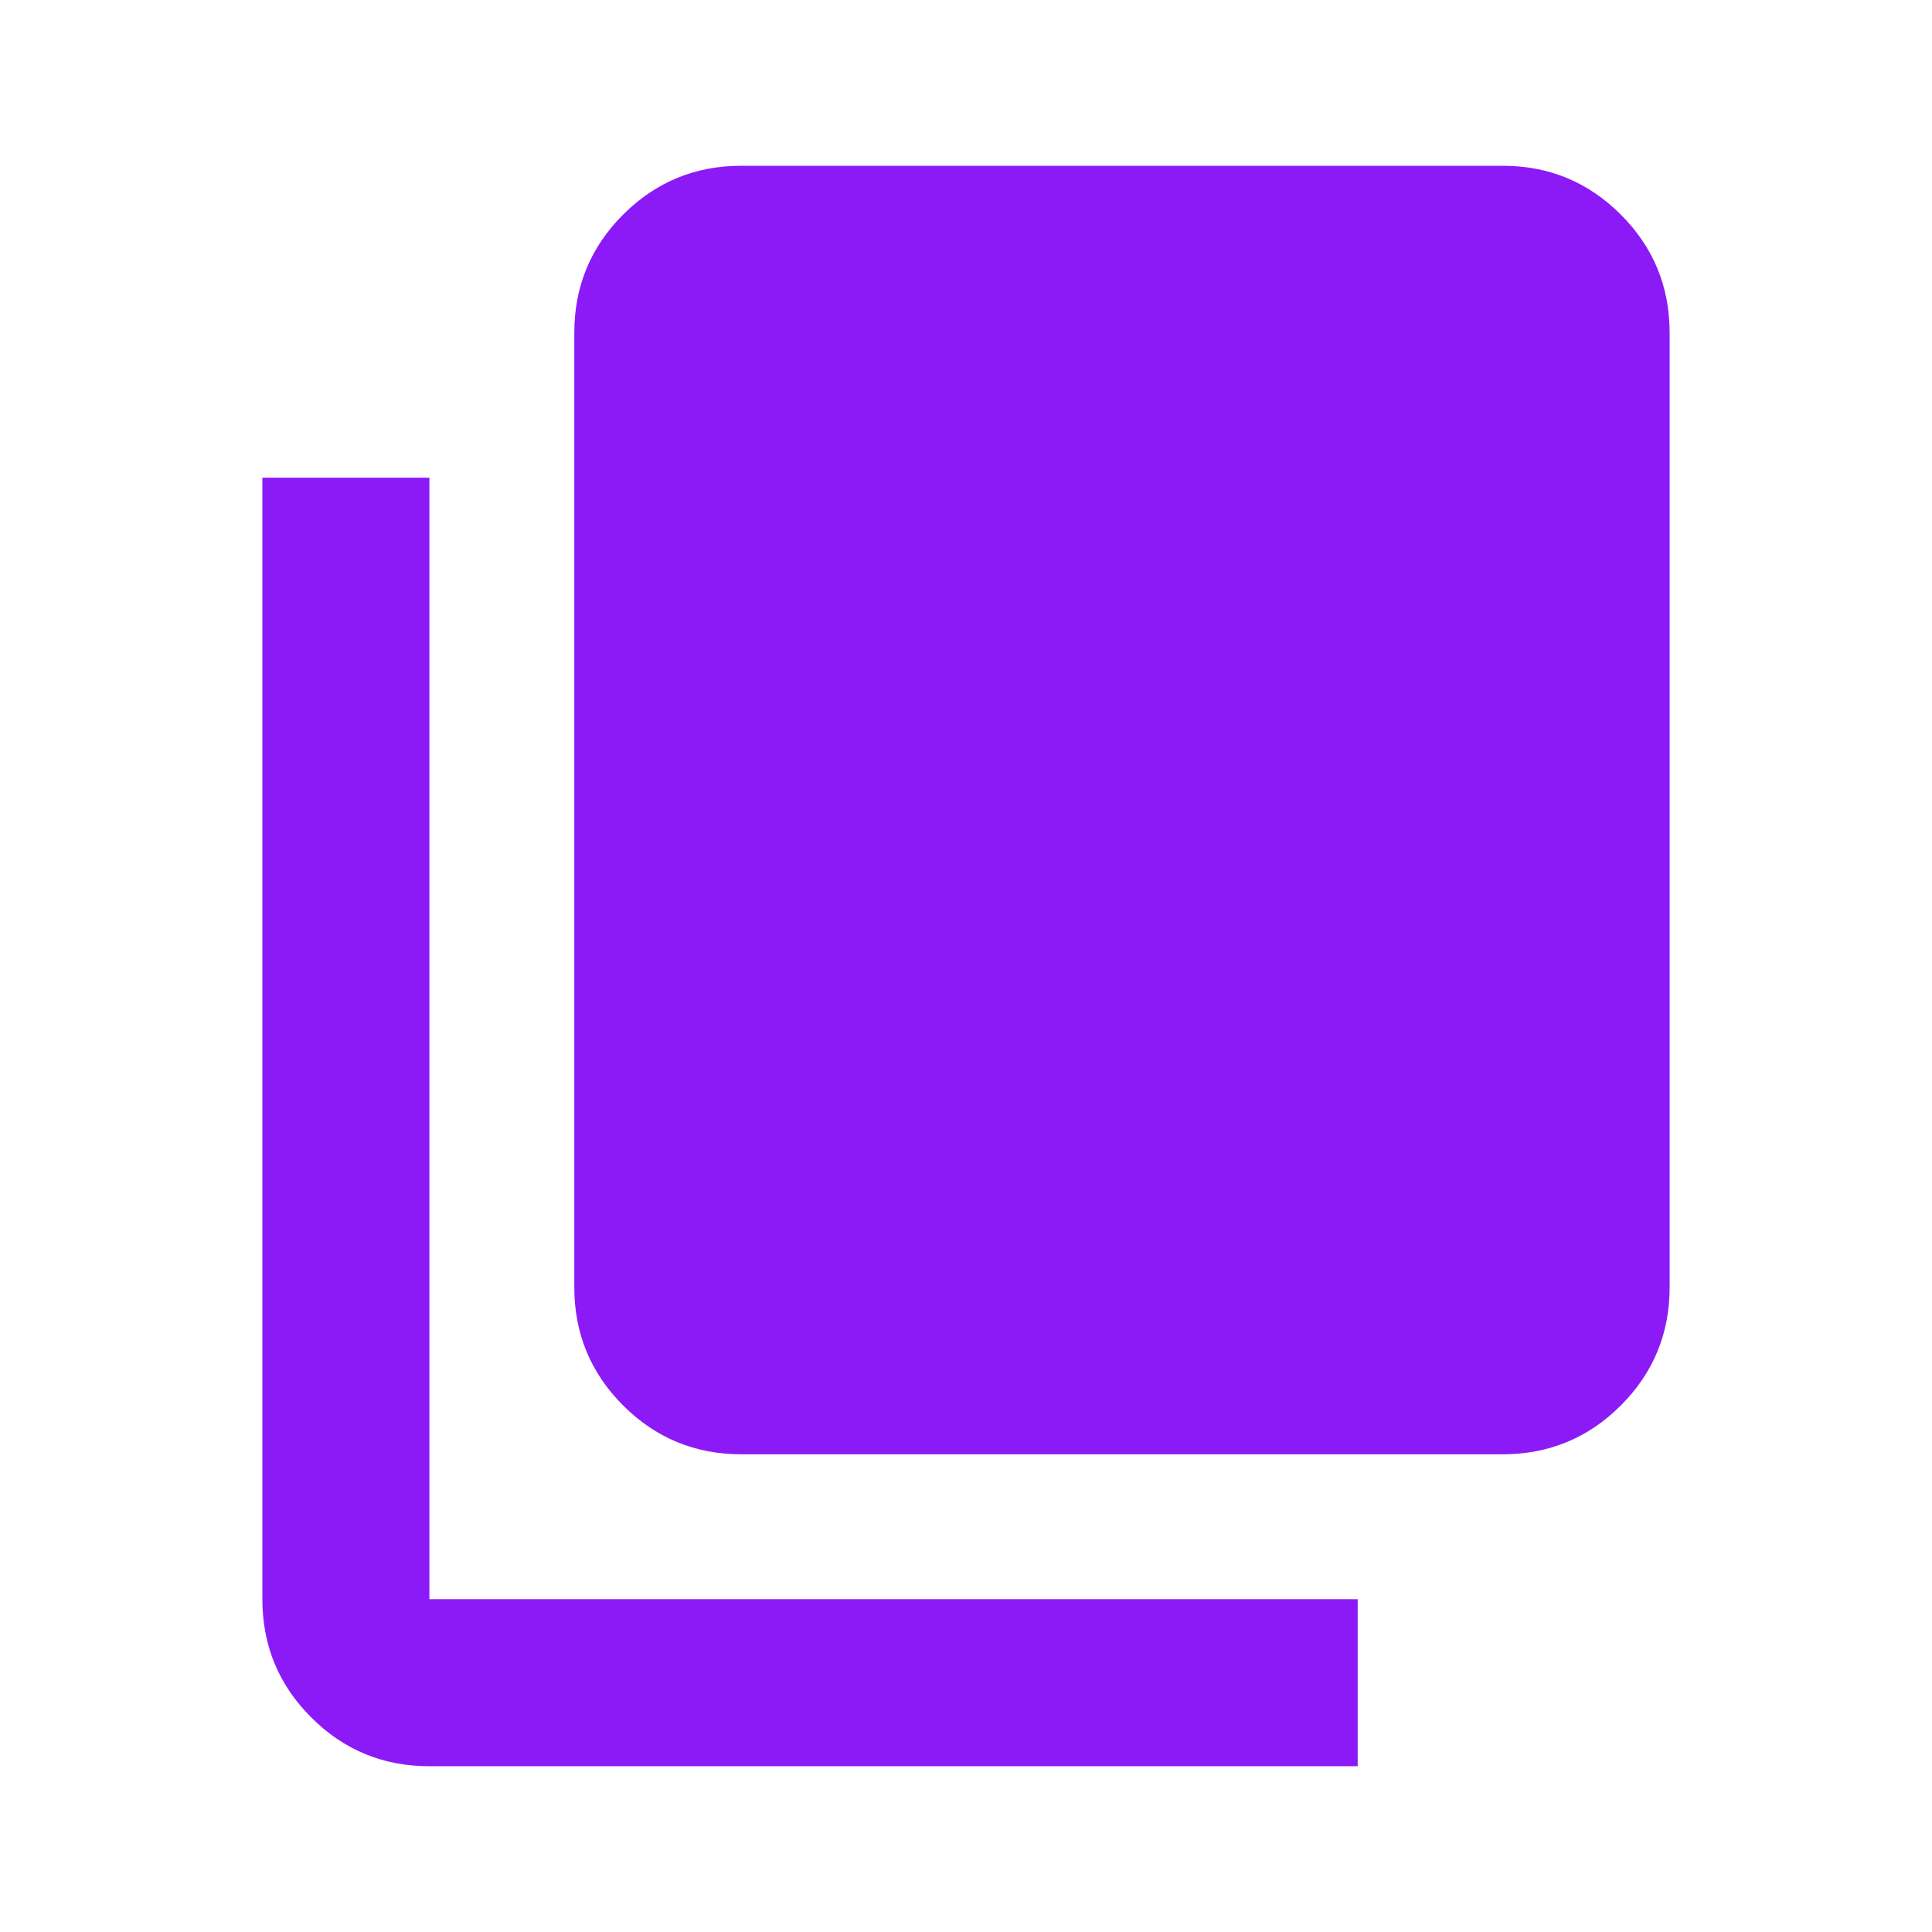
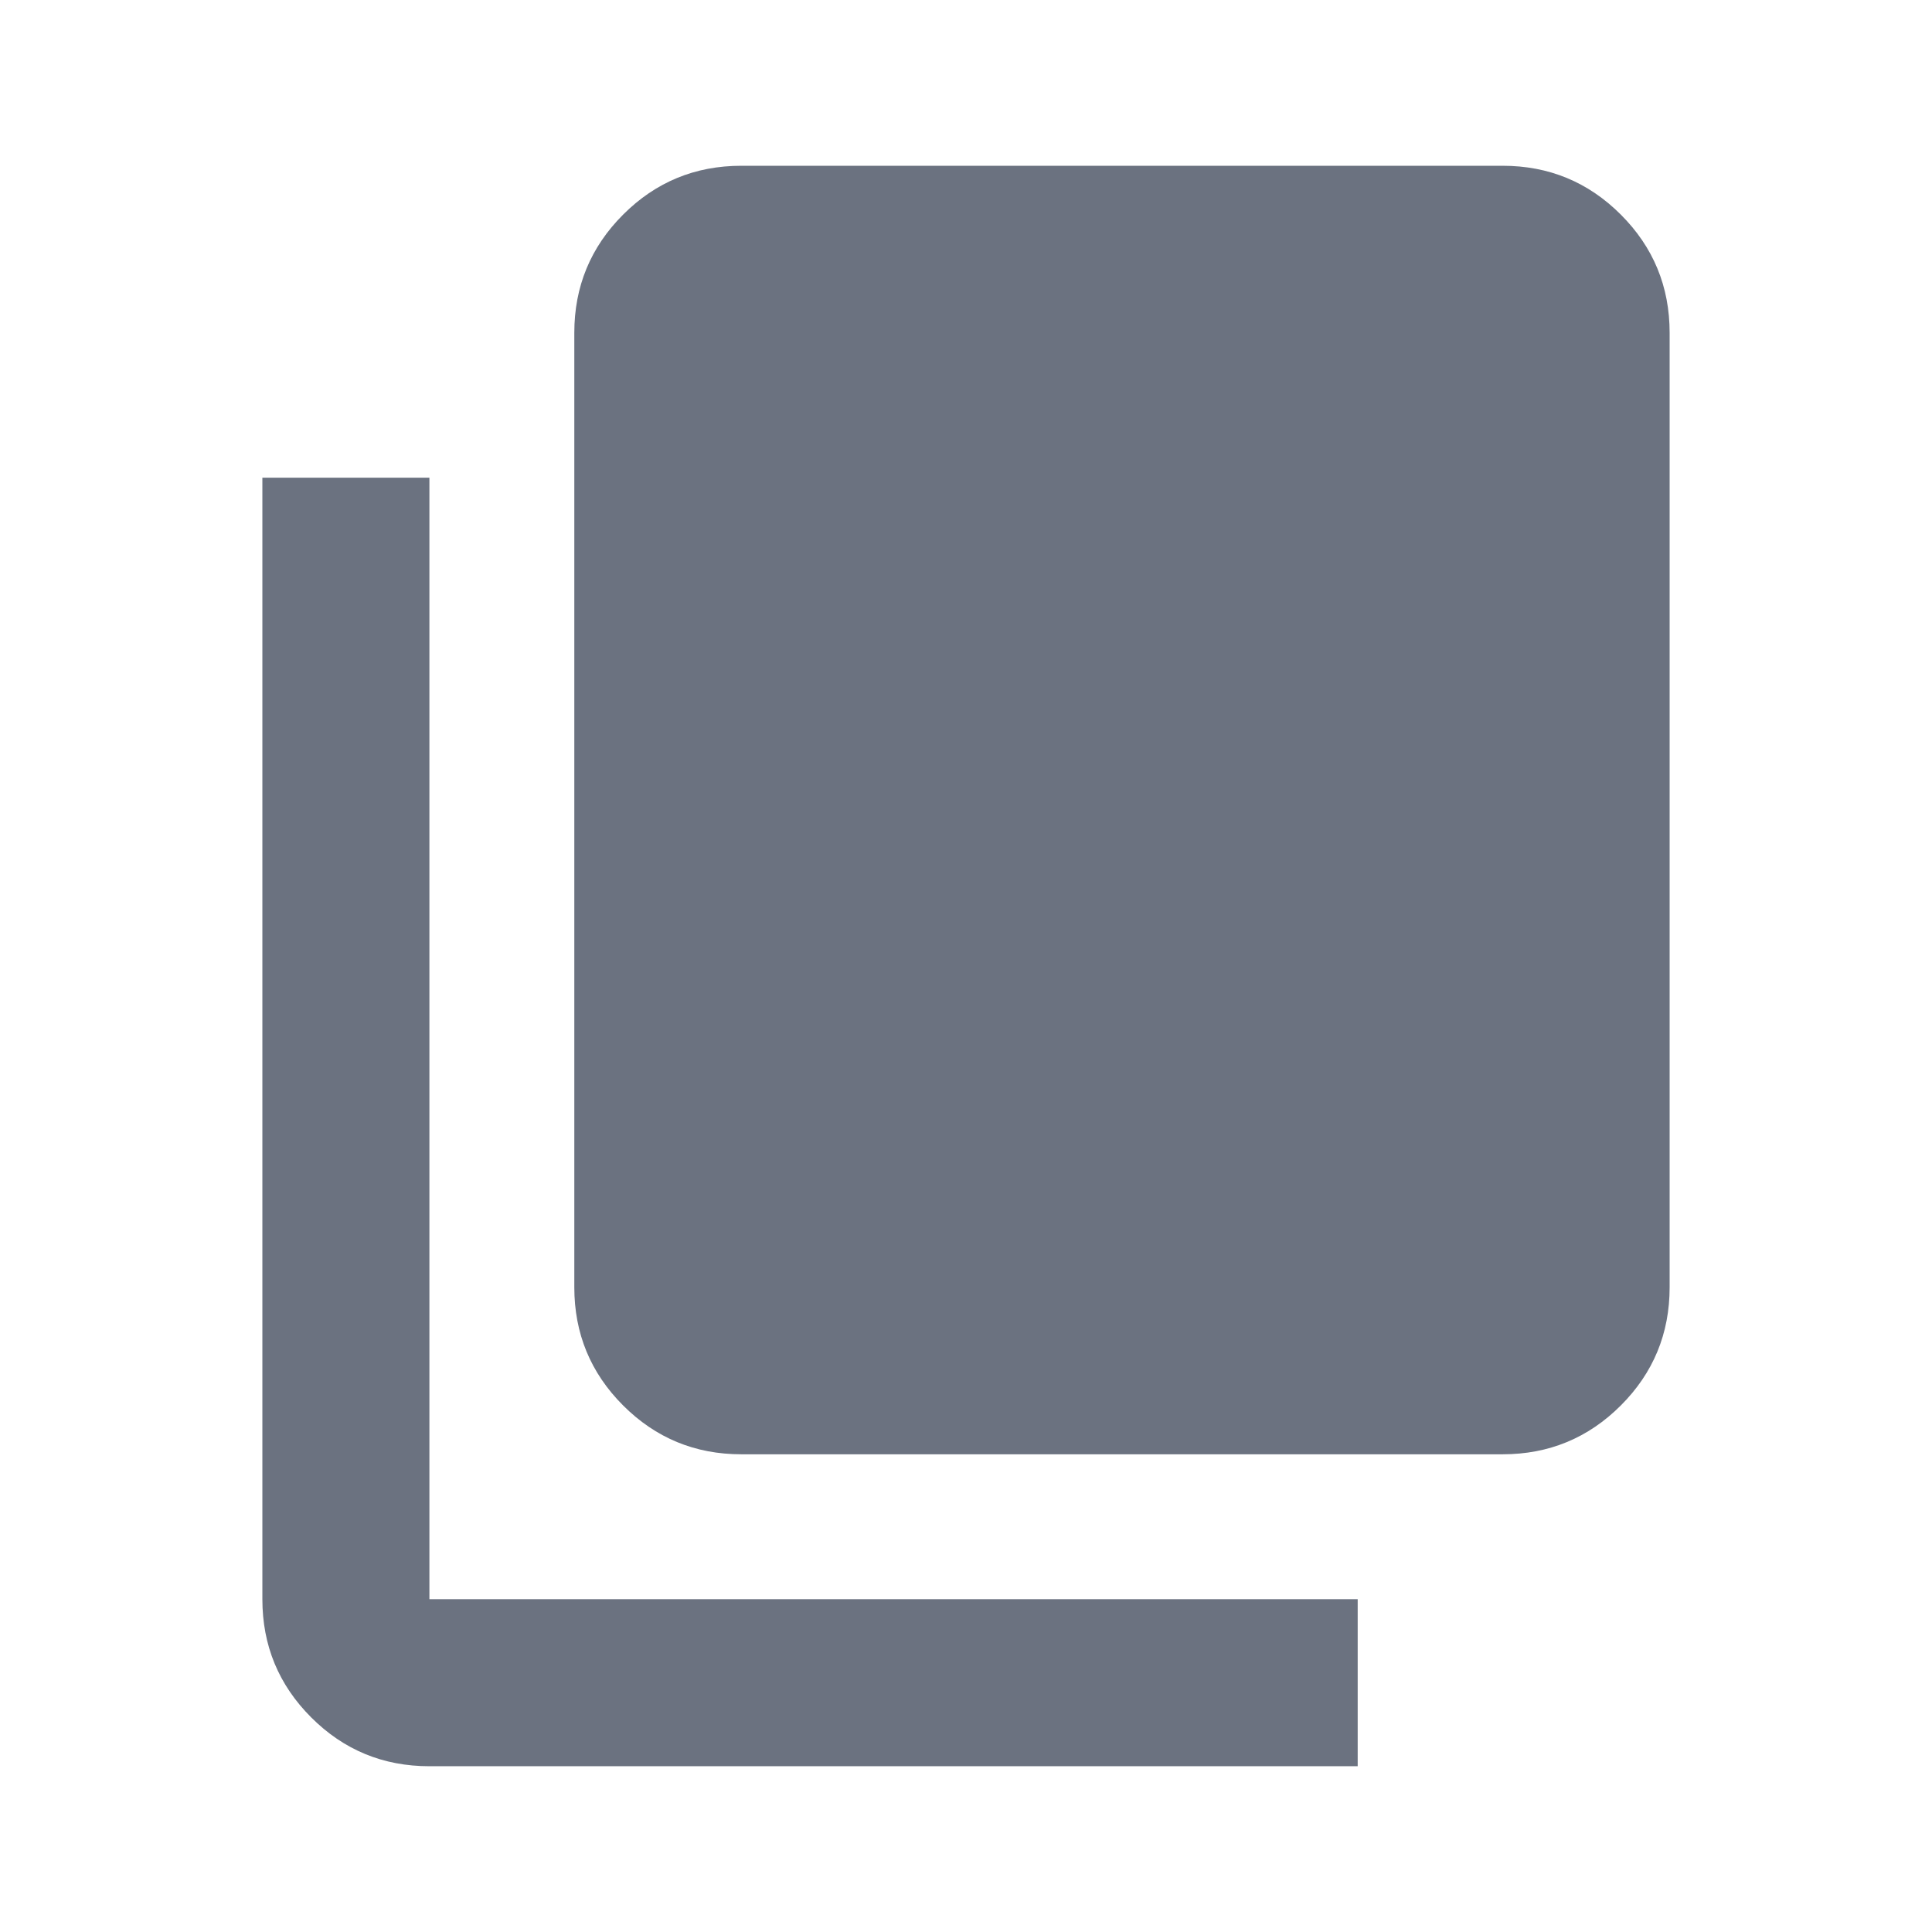
- <svg xmlns="http://www.w3.org/2000/svg" height="16px" viewBox="0 -960 960 960" width="16px" fill="#8C1AF6">
+ <svg xmlns="http://www.w3.org/2000/svg" height="16px" viewBox="0 -960 960 960" width="16px" fill="#6b7280">
  <path d="M368.37-237.37q-34.48 0-58.74-24.26-24.26-24.26-24.26-58.74v-474.26q0-34.48 24.26-58.74 24.26-24.26 58.74-24.26h378.26q34.48 0 58.74 24.26 24.26 24.26 24.26 58.74v474.26q0 34.48-24.26 58.74-24.26 24.26-58.74 24.26H368.37Zm-155 155q-34.48 0-58.74-24.26-24.26-24.26-24.26-58.74v-557.26h83v557.26h461.26v83H213.37Z" />
</svg>
